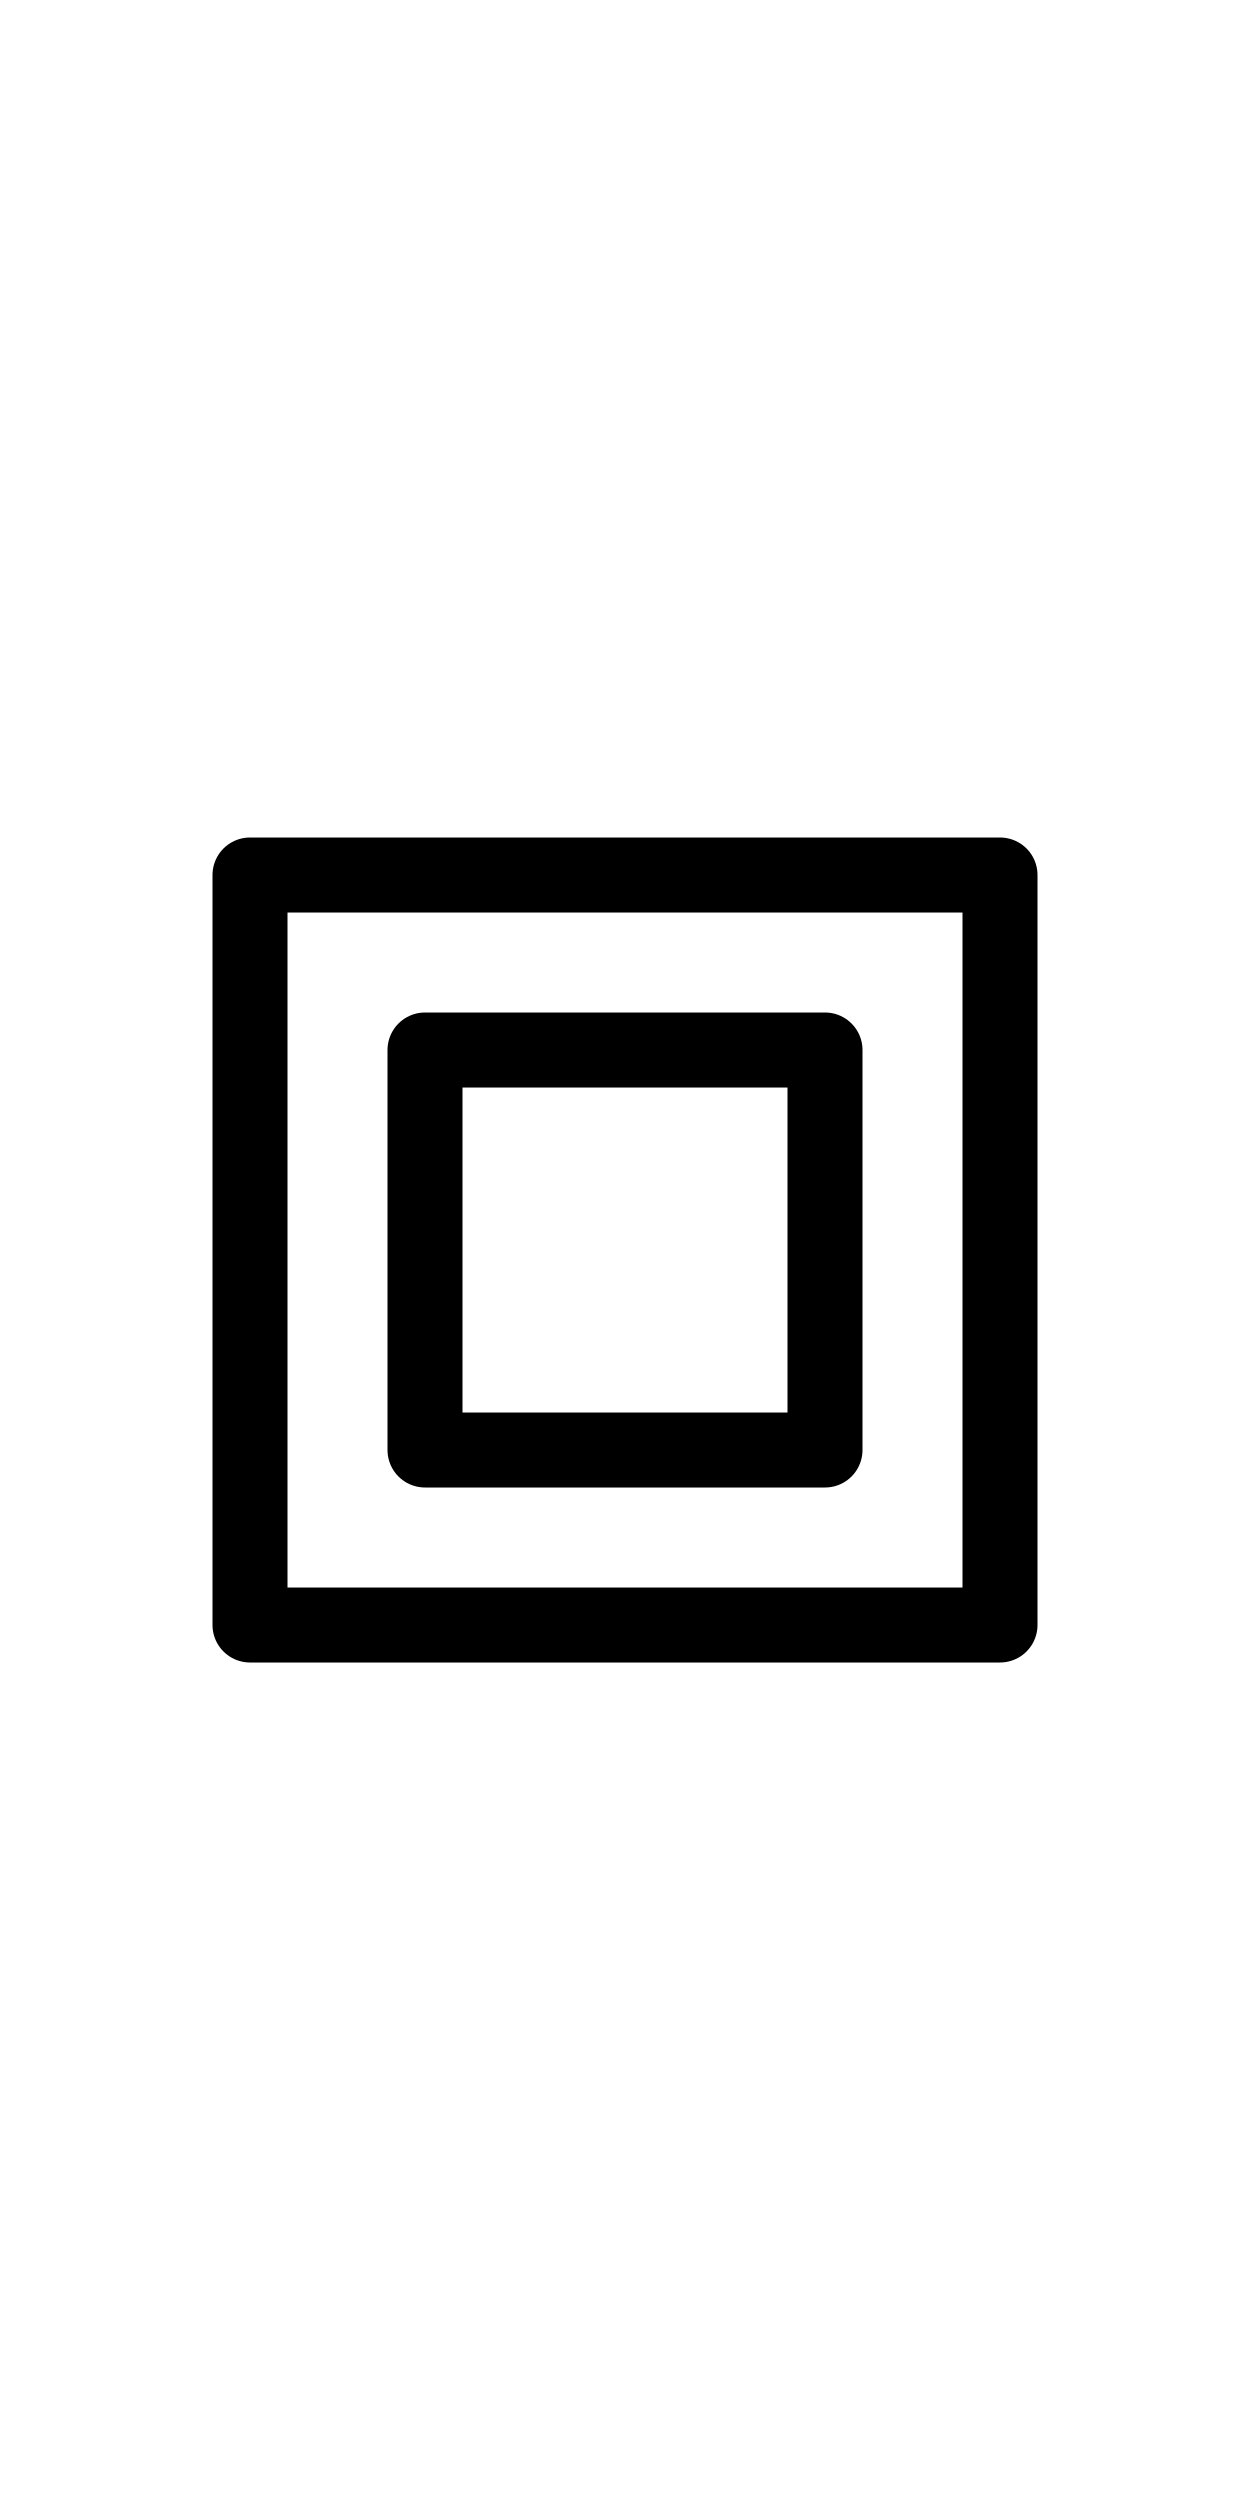
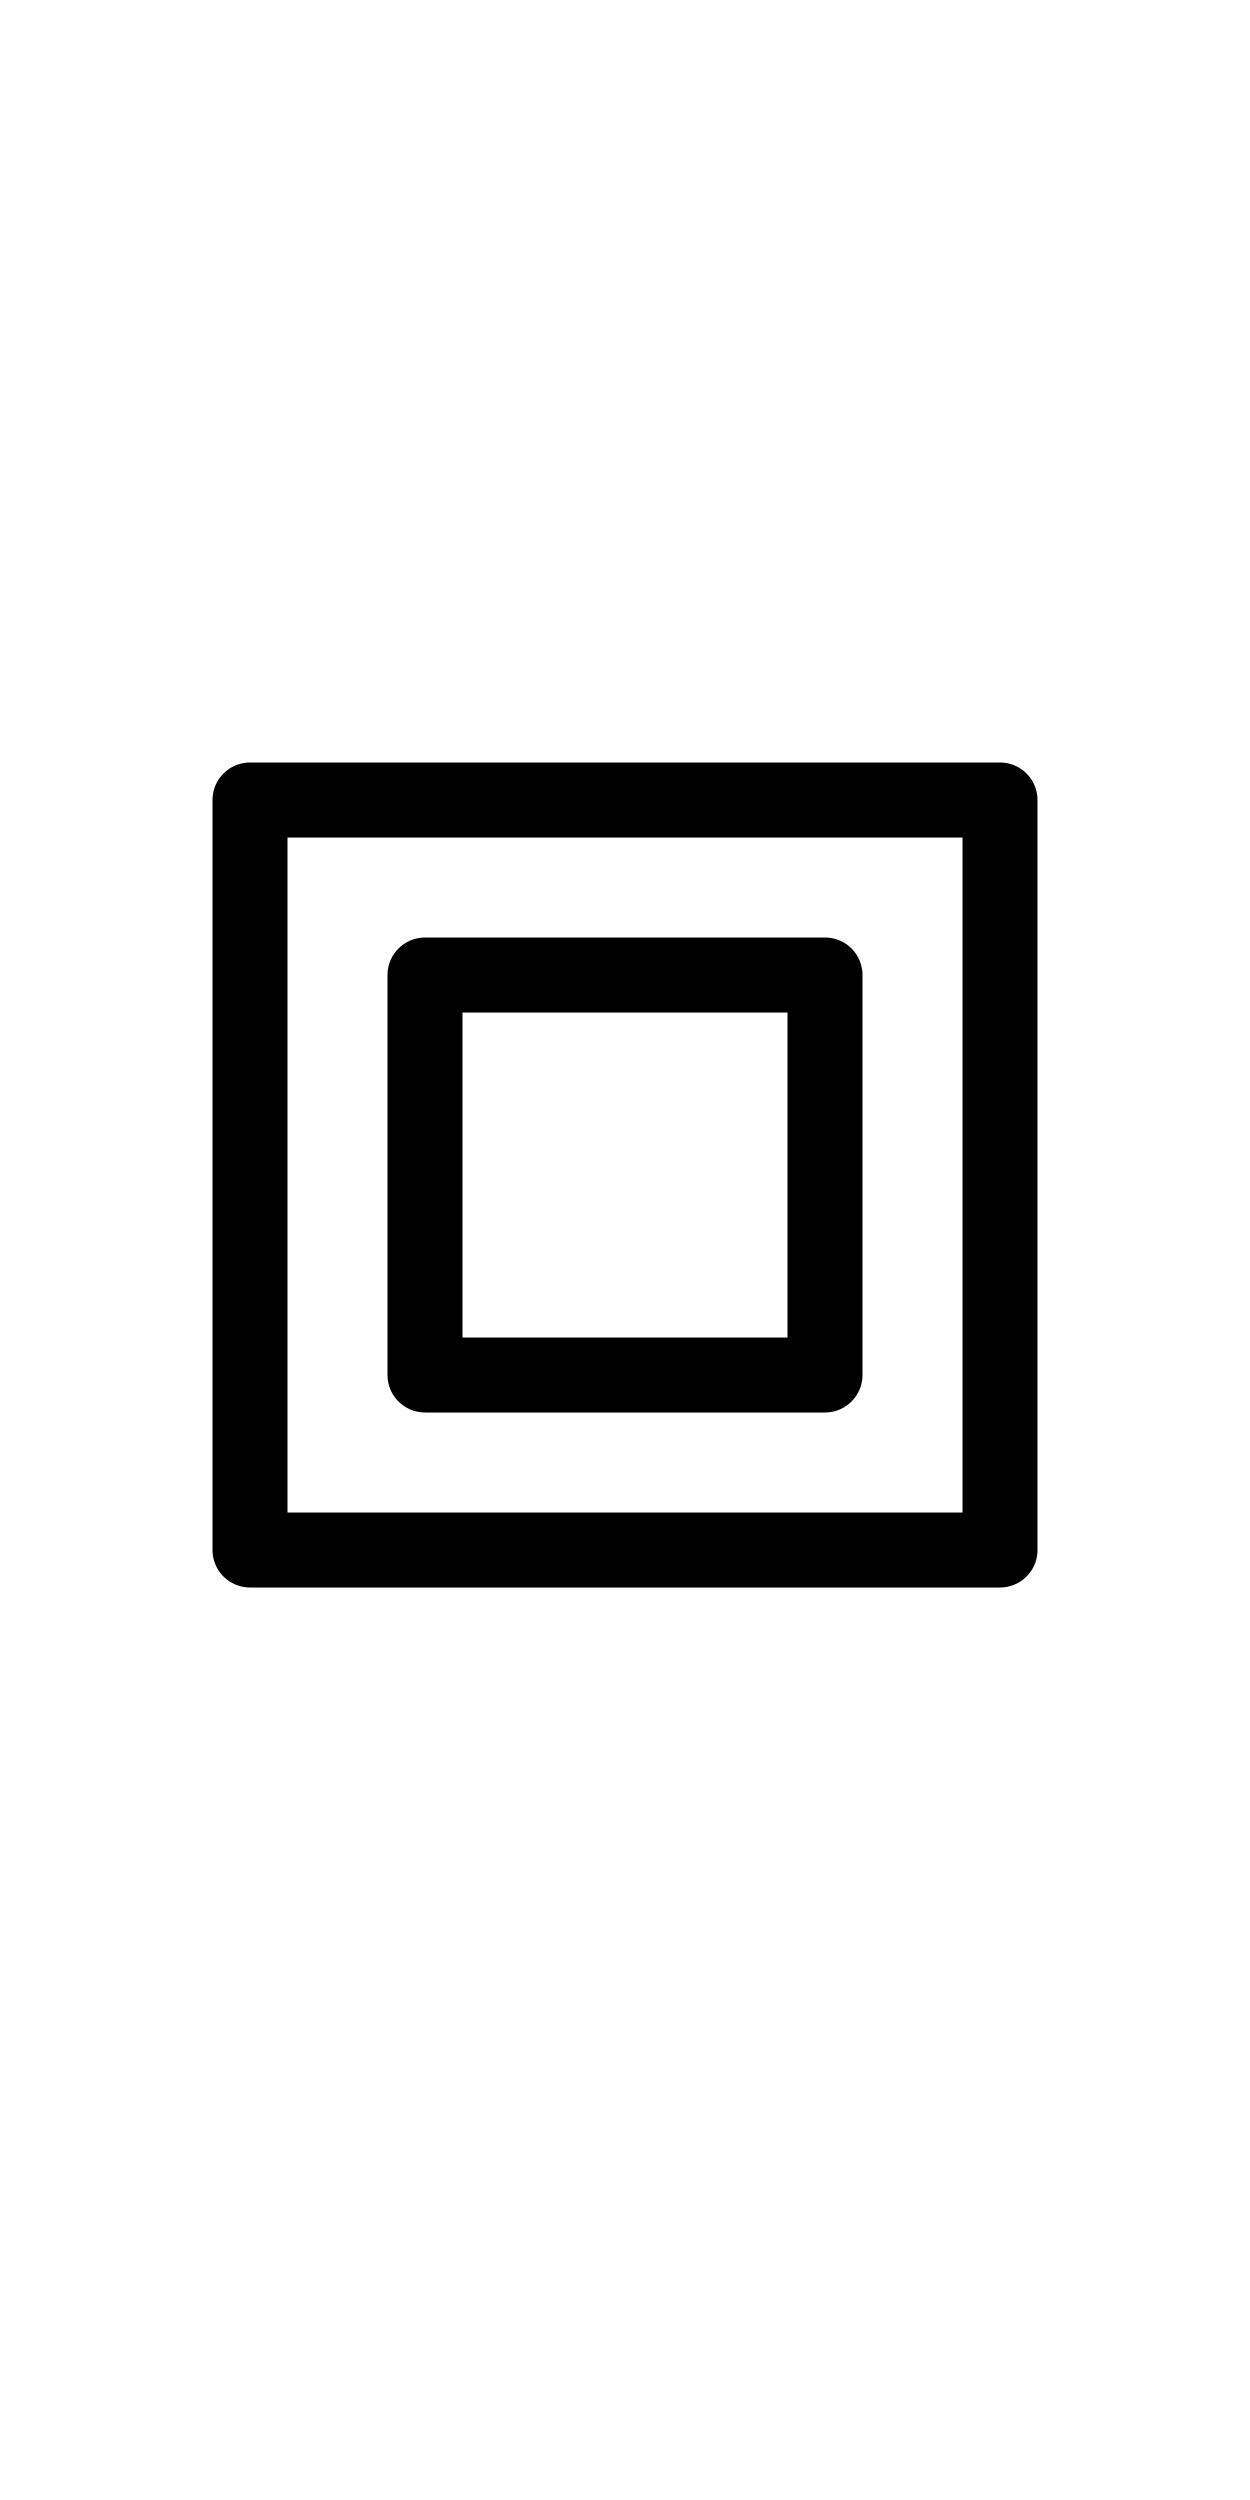
- <svg xmlns="http://www.w3.org/2000/svg" viewBox="0 0 50 100" style="background-color:#ffffff00" version="1.1" xml:space="preserve" x="0px" y="0px" width="50px" height="100px">
+ <svg xmlns="http://www.w3.org/2000/svg" viewBox="-3 -25 50 100" style="background-color:#ffffff00" version="1.1" xml:space="preserve" x="0px" y="0px" width="50px" height="100px">
  <defs>
    <style type="text/css">
-     
-       path,circle {
-         stroke:#000000;
-         stroke-width: 3;
-         stroke-linecap: round;
-         stroke-linejoin: round;
-         fill: none
-       }
- 	</style>
+             path,circle,polygon {
+                 stroke:#000000;
+                 stroke-width: 3;
+                 stroke-linecap: round;
+                 stroke-linejoin: round;
+                 fill: none
+             }
+         </style>
  </defs>
-   <path d="M 17 58 L 33 58 L 33 42 L 17 42 L 17 58 Z" />
-   <path d="M 10 65 L 40 65 L 40 35 L 10 35 L 10 65 Z" />
+   <path d="m 14,30 16,0 0,-16 -16,0 0,16 z" />
+   <path d="m 7,37 30,0 0,-30 -30,0 0,30 z" />
</svg>
